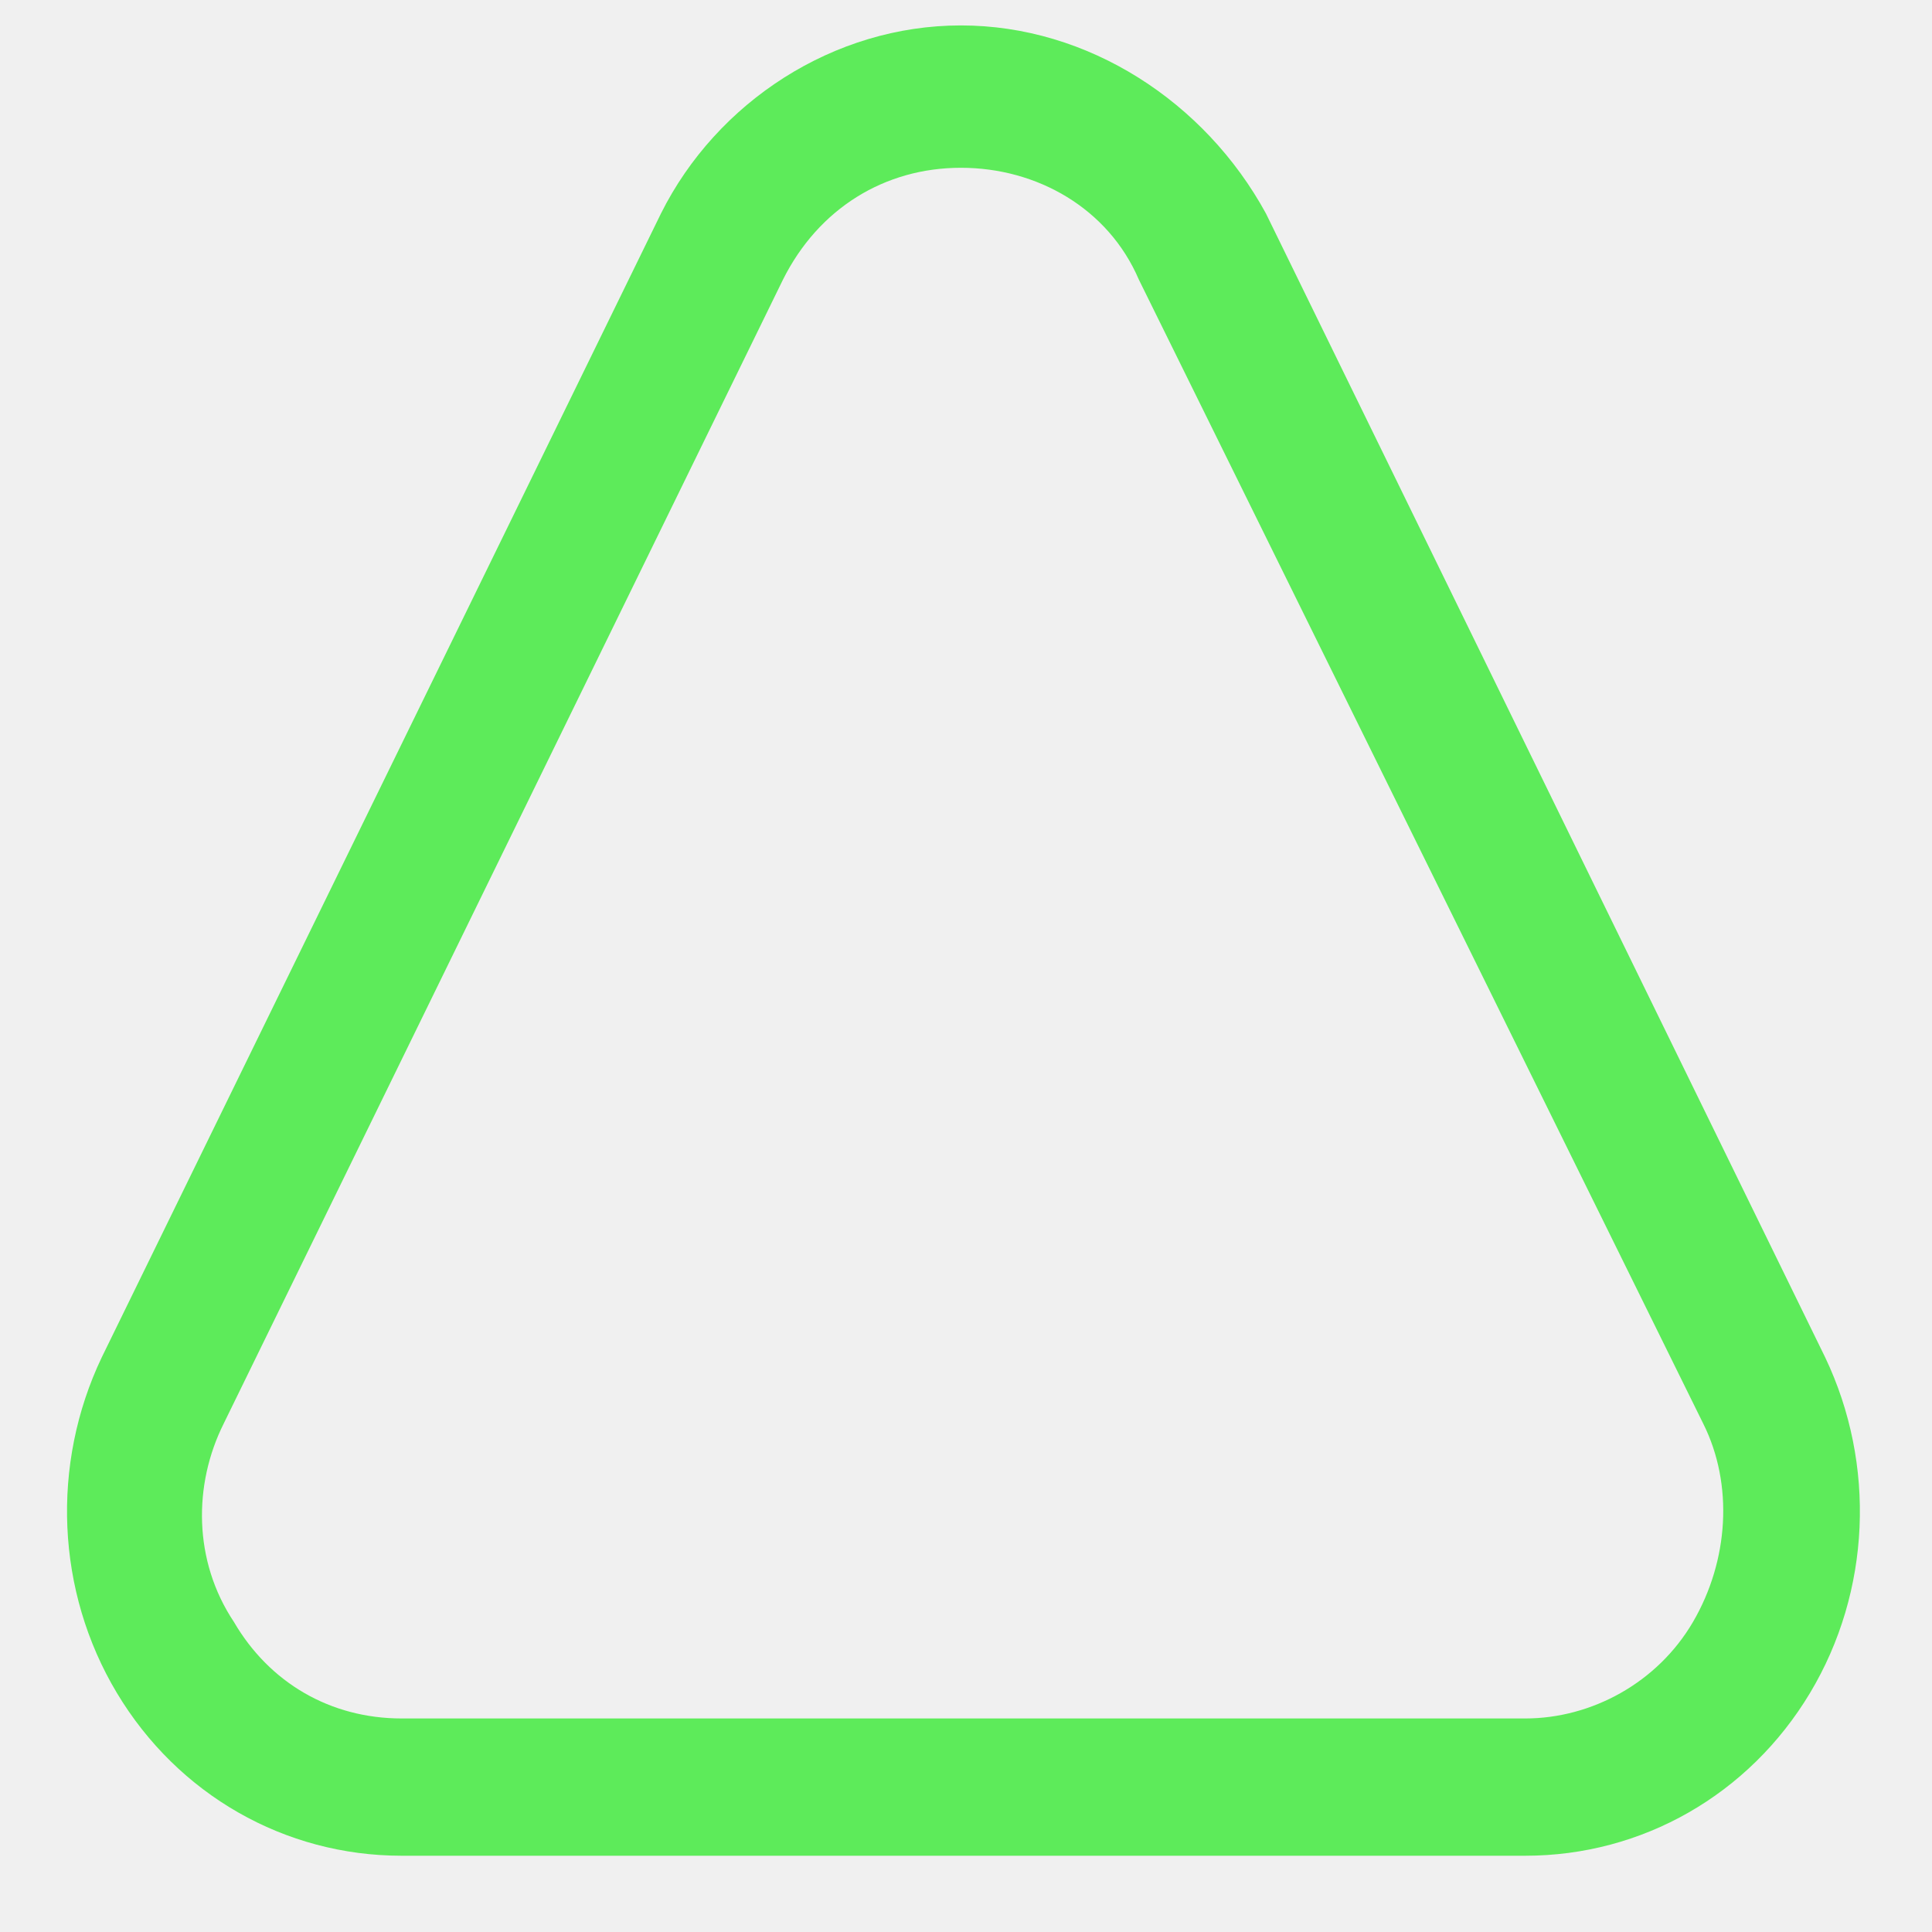
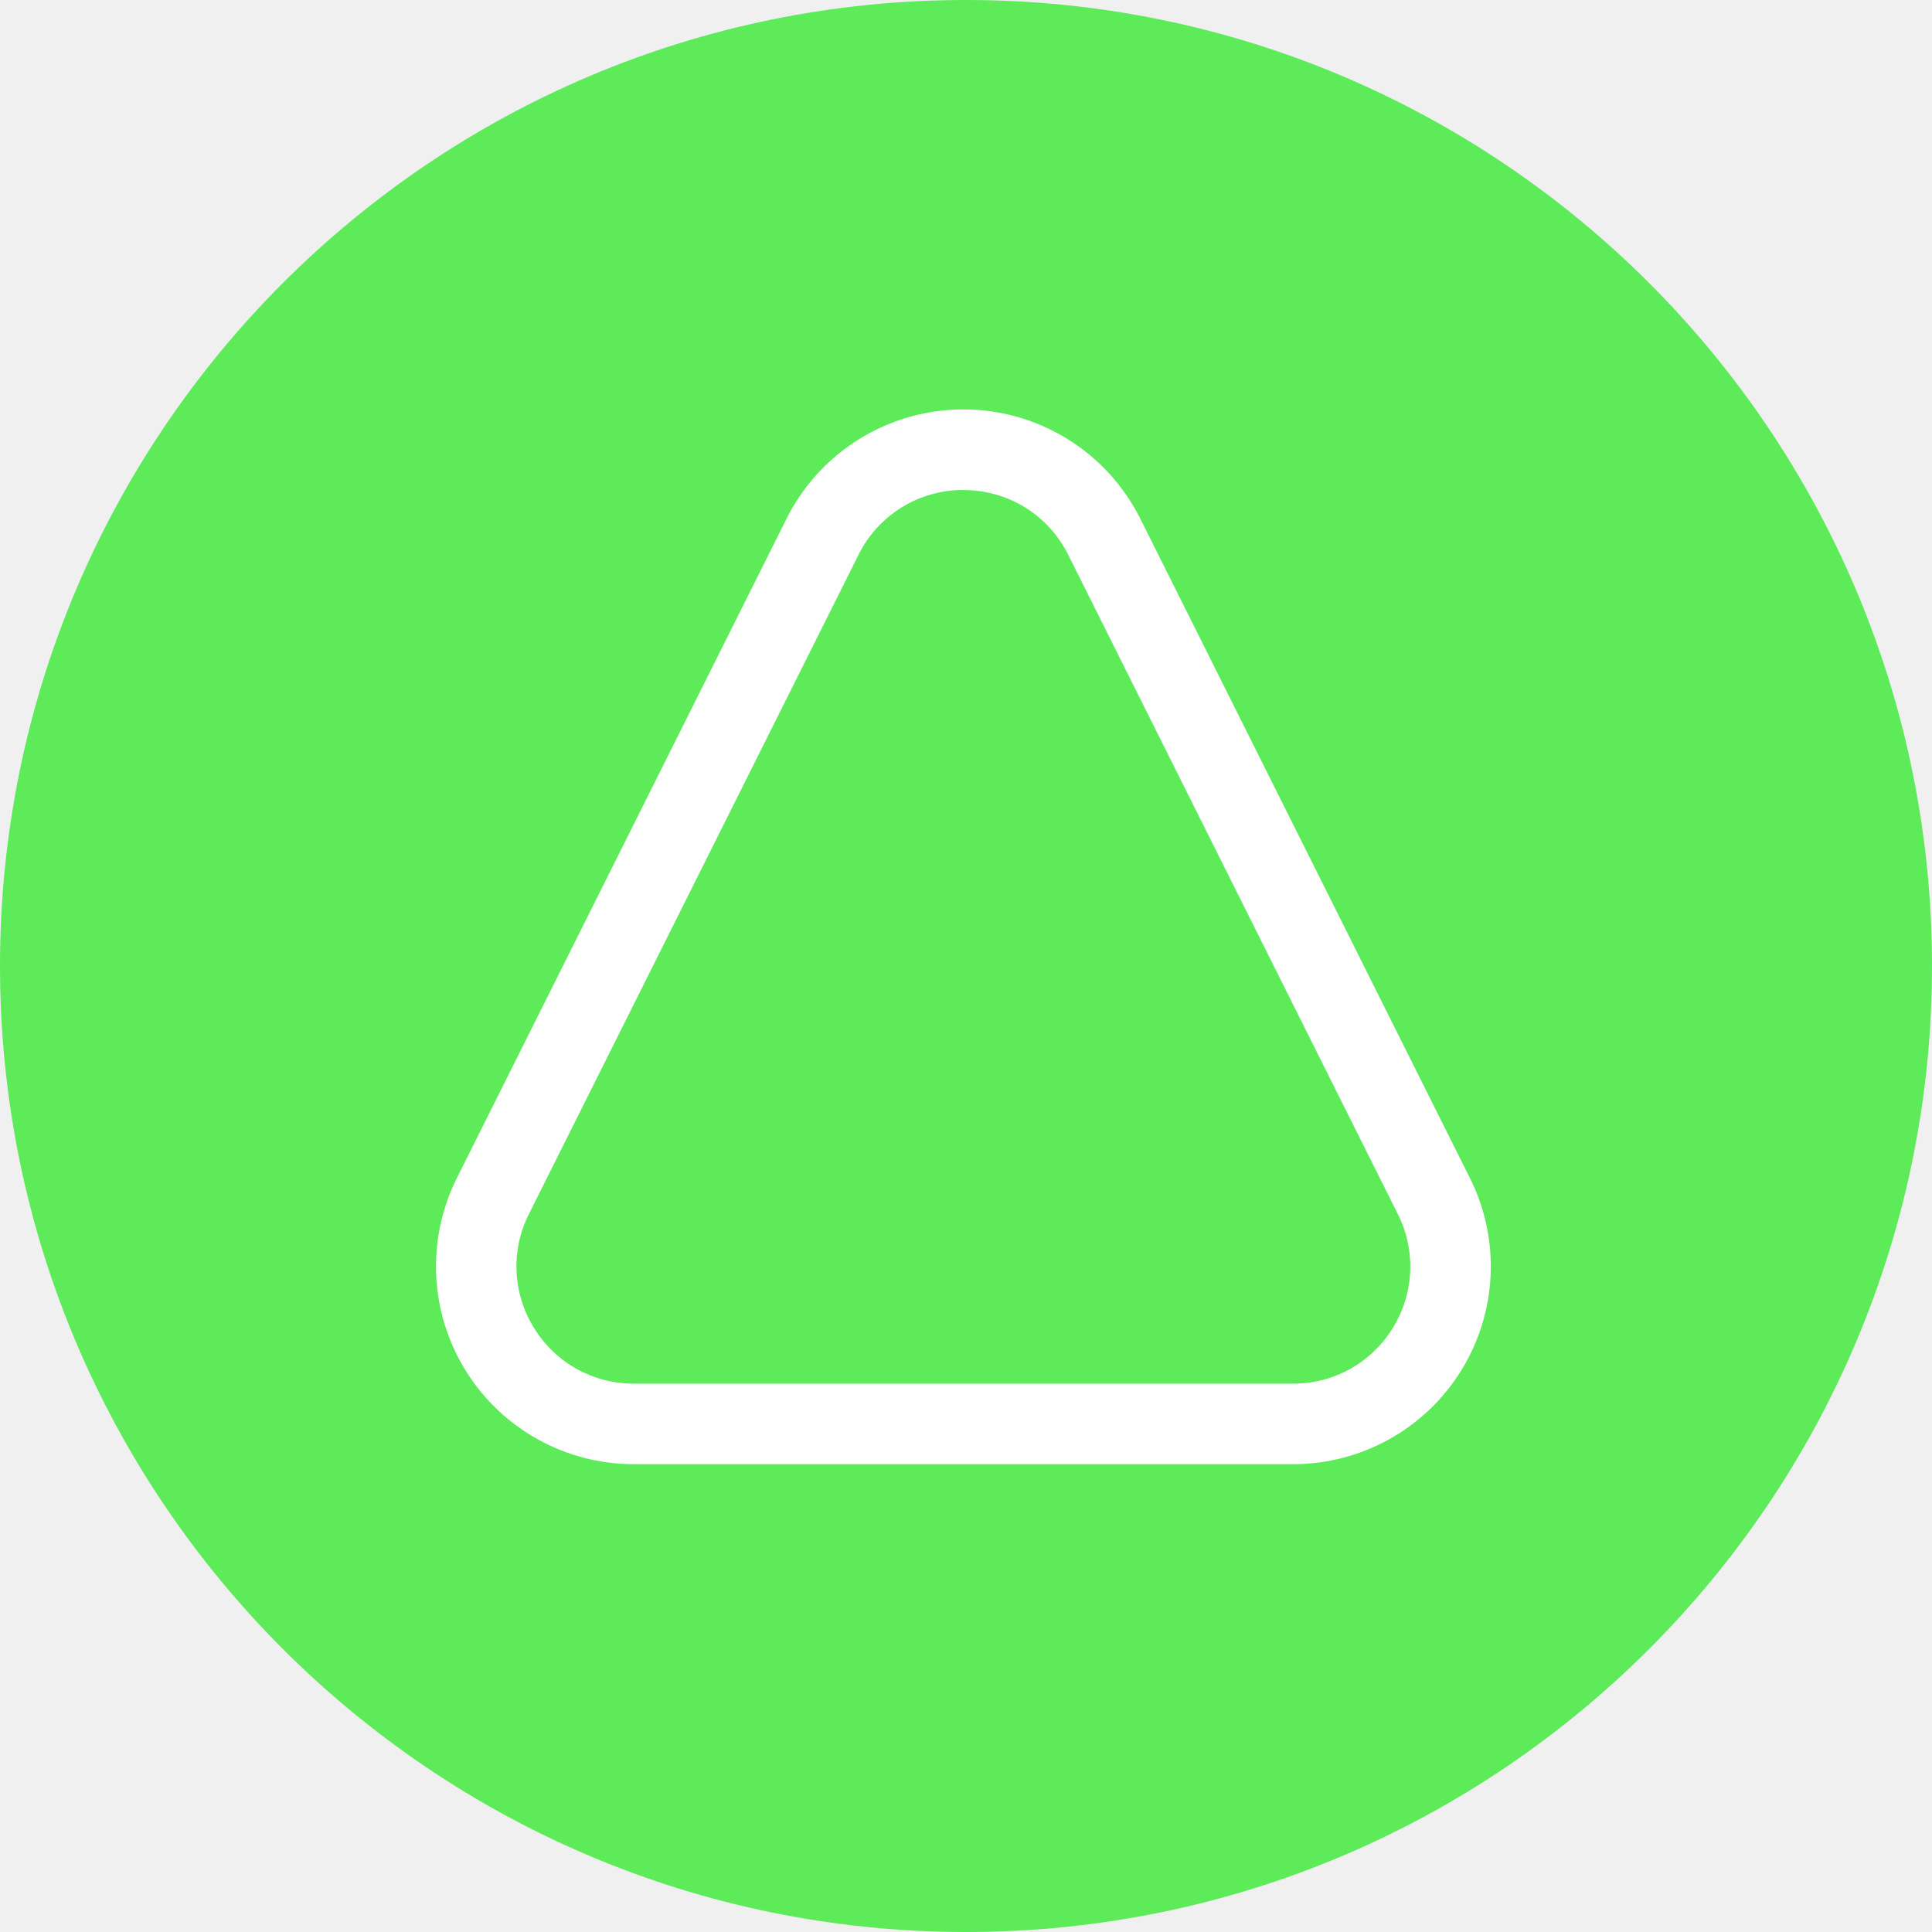
- <svg xmlns="http://www.w3.org/2000/svg" width="38" height="38" version="1.2">
-   <path d="M18.9.5C16.4.5 14.1 2 13 4.2L2 26.7c-1 2.1-.9 4.6.3 6.6s3.3 3.2 5.6 3.2H30c2.3 0 4.4-1.2 5.6-3.2 1.2-2 1.3-4.5.3-6.6l-11-22.5C23.7 2 21.4.5 18.9.5zm0 2.8c1.5 0 2.9.8 3.5 2.2L33.5 28c.6 1.2.5 2.7-.2 3.9-.7 1.2-2 1.9-3.3 1.9H7.9c-1.4 0-2.6-.7-3.3-1.9-.8-1.2-.8-2.7-.2-3.9l11-22.5c.7-1.4 2-2.2 3.5-2.2z" style="fill:#5deb5a" />
+ <svg xmlns="http://www.w3.org/2000/svg" fill="none" viewBox="0 0 44 44">
+   <g clip-path="url(#a)">
+     <rect width="44" height="44" fill="#5DEB5A" rx="22" />
+     <path fill="#fff" d="M21.94 11.16c1.018 0 1.933.565 2.388 1.475l7.506 15.013a2.654 2.654 0 0 1-.116 2.598 2.652 2.652 0 0 1-2.27 1.266H14.433c-.932 0-1.78-.474-2.27-1.267a2.65 2.65 0 0 1-.117-2.597l7.506-15.013a2.655 2.655 0 0 1 2.387-1.476Zm0-1.836a4.504 4.504 0 0 0-4.028 2.49l-7.507 15.014a4.504 4.504 0 0 0 4.029 6.518h15.014a4.503 4.503 0 0 0 4.028-6.518L25.97 11.814a4.504 4.504 0 0 0-4.029-2.49Z" />
+   </g>
+   <defs>
+     <clipPath id="a">
+       <rect width="44" height="44" fill="#fff" rx="22" />
+     </clipPath>
+   </defs>
</svg>
